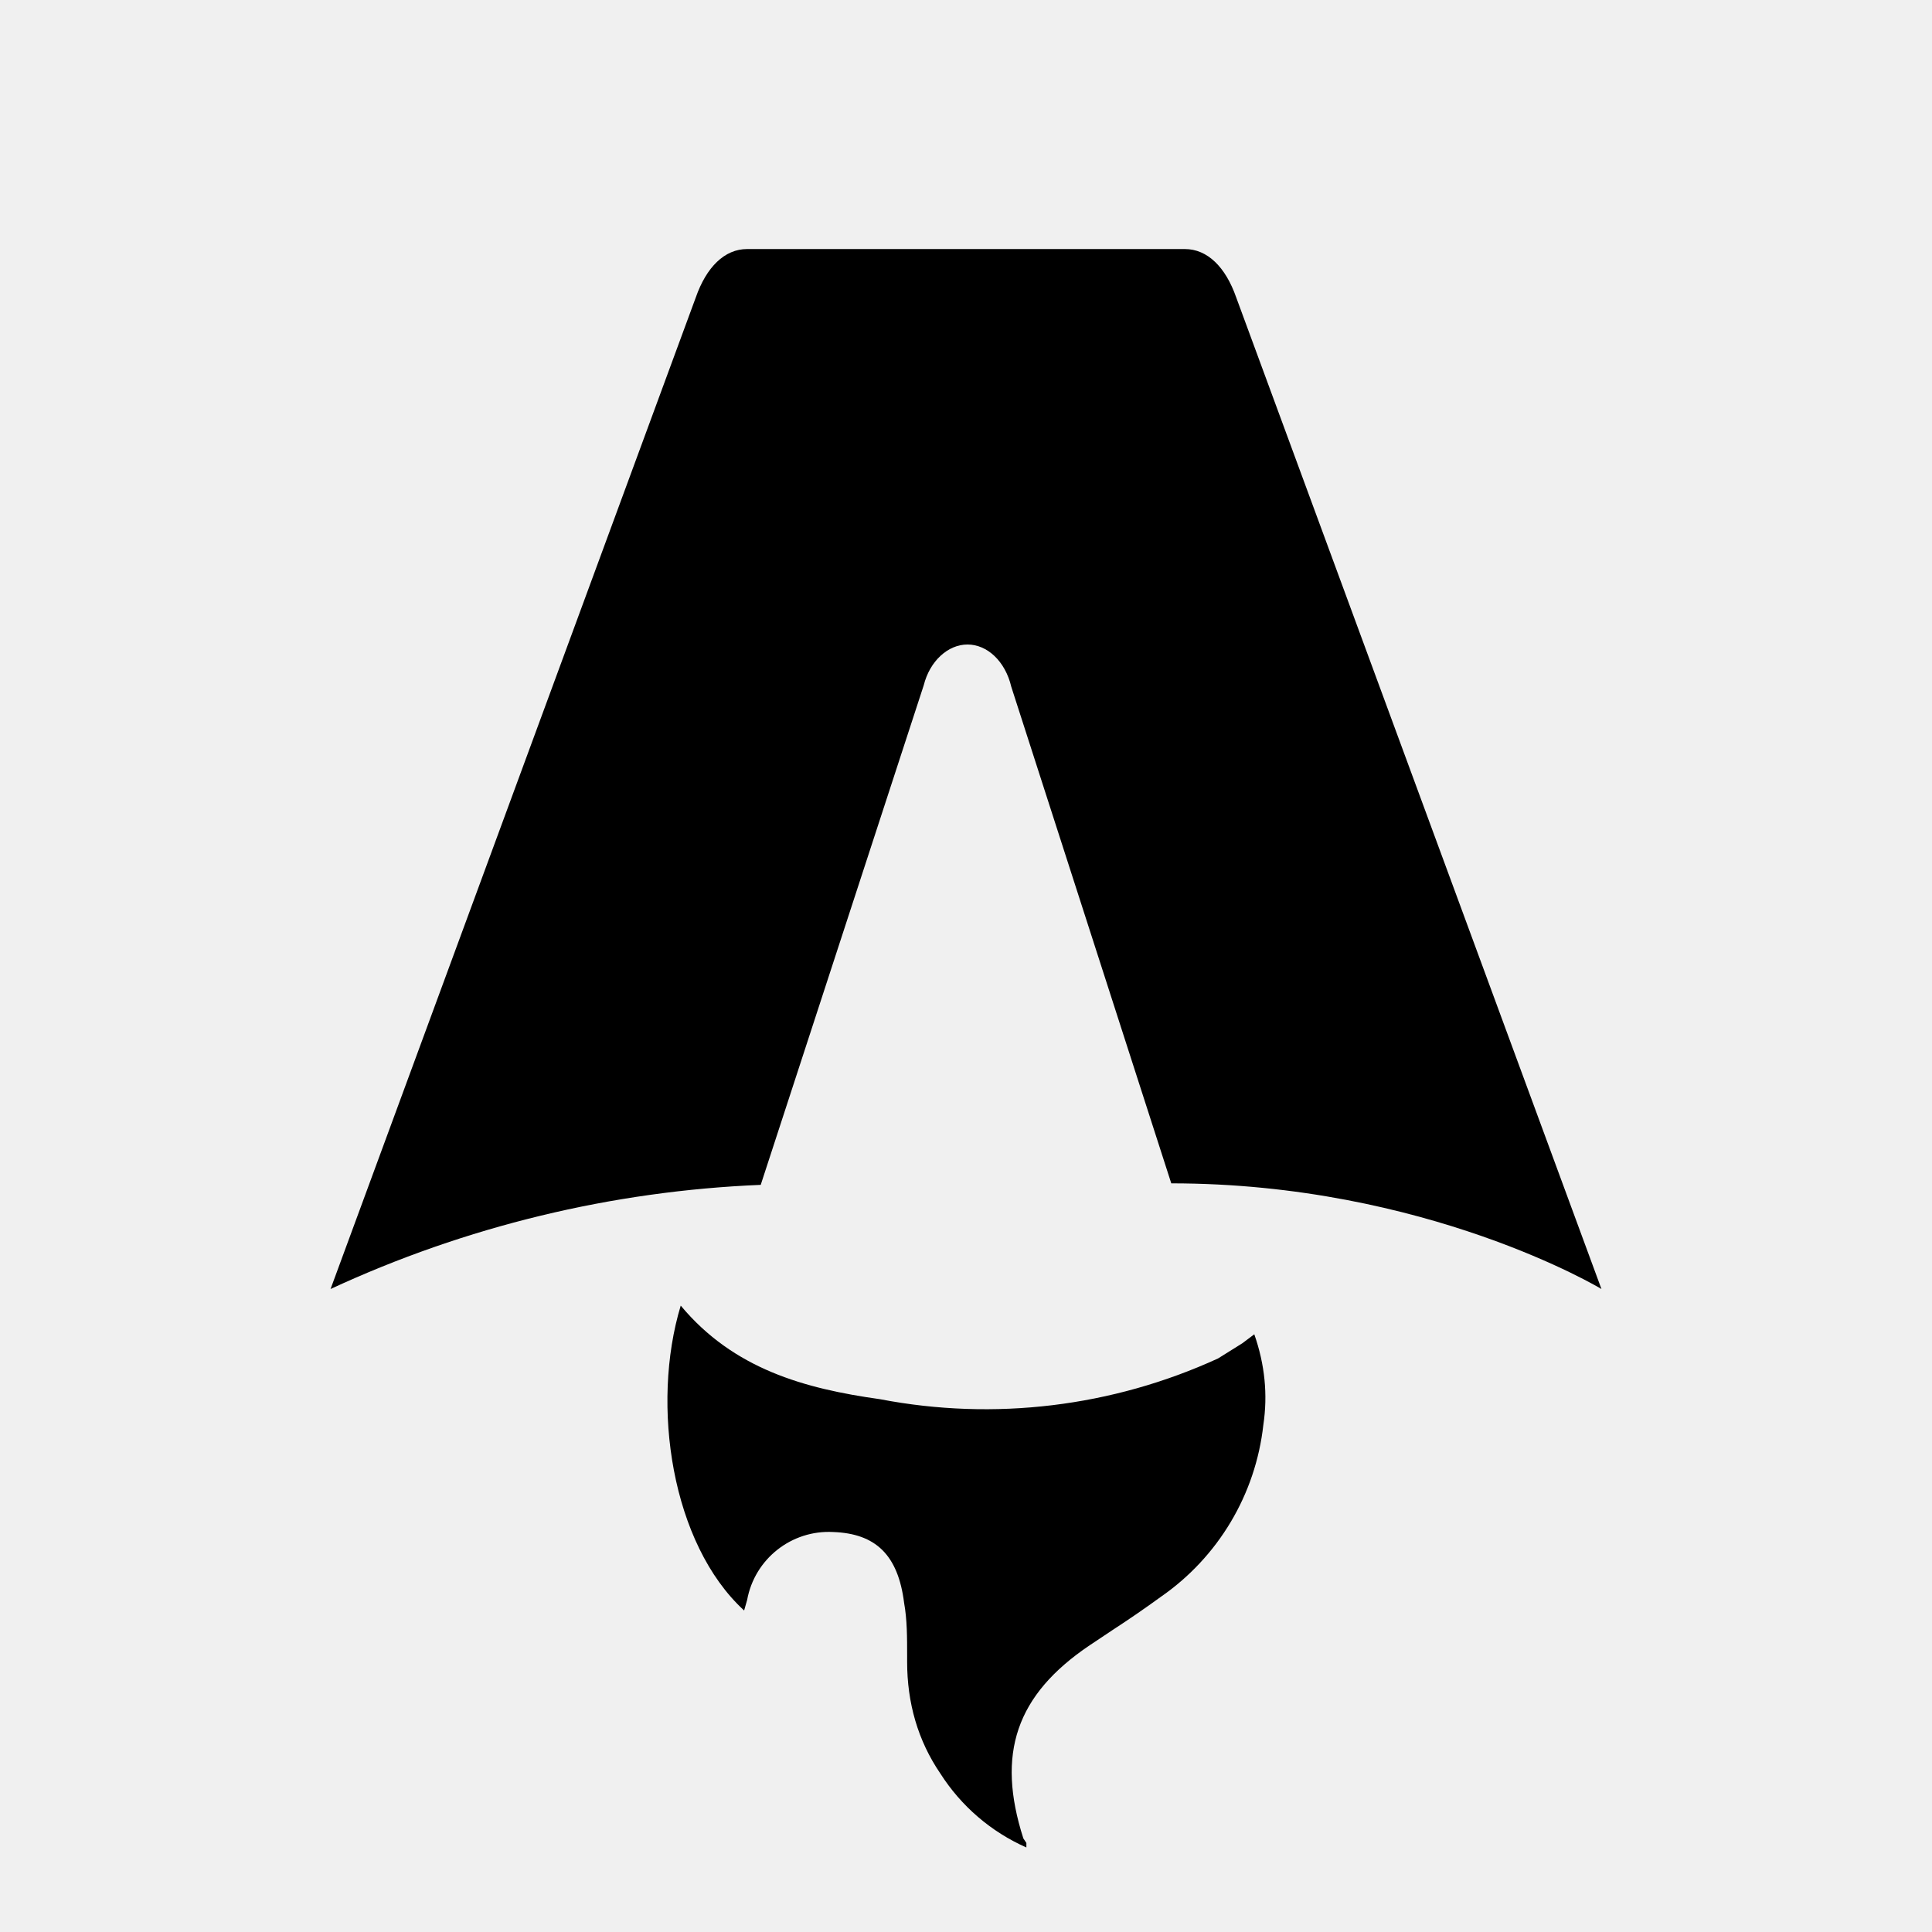
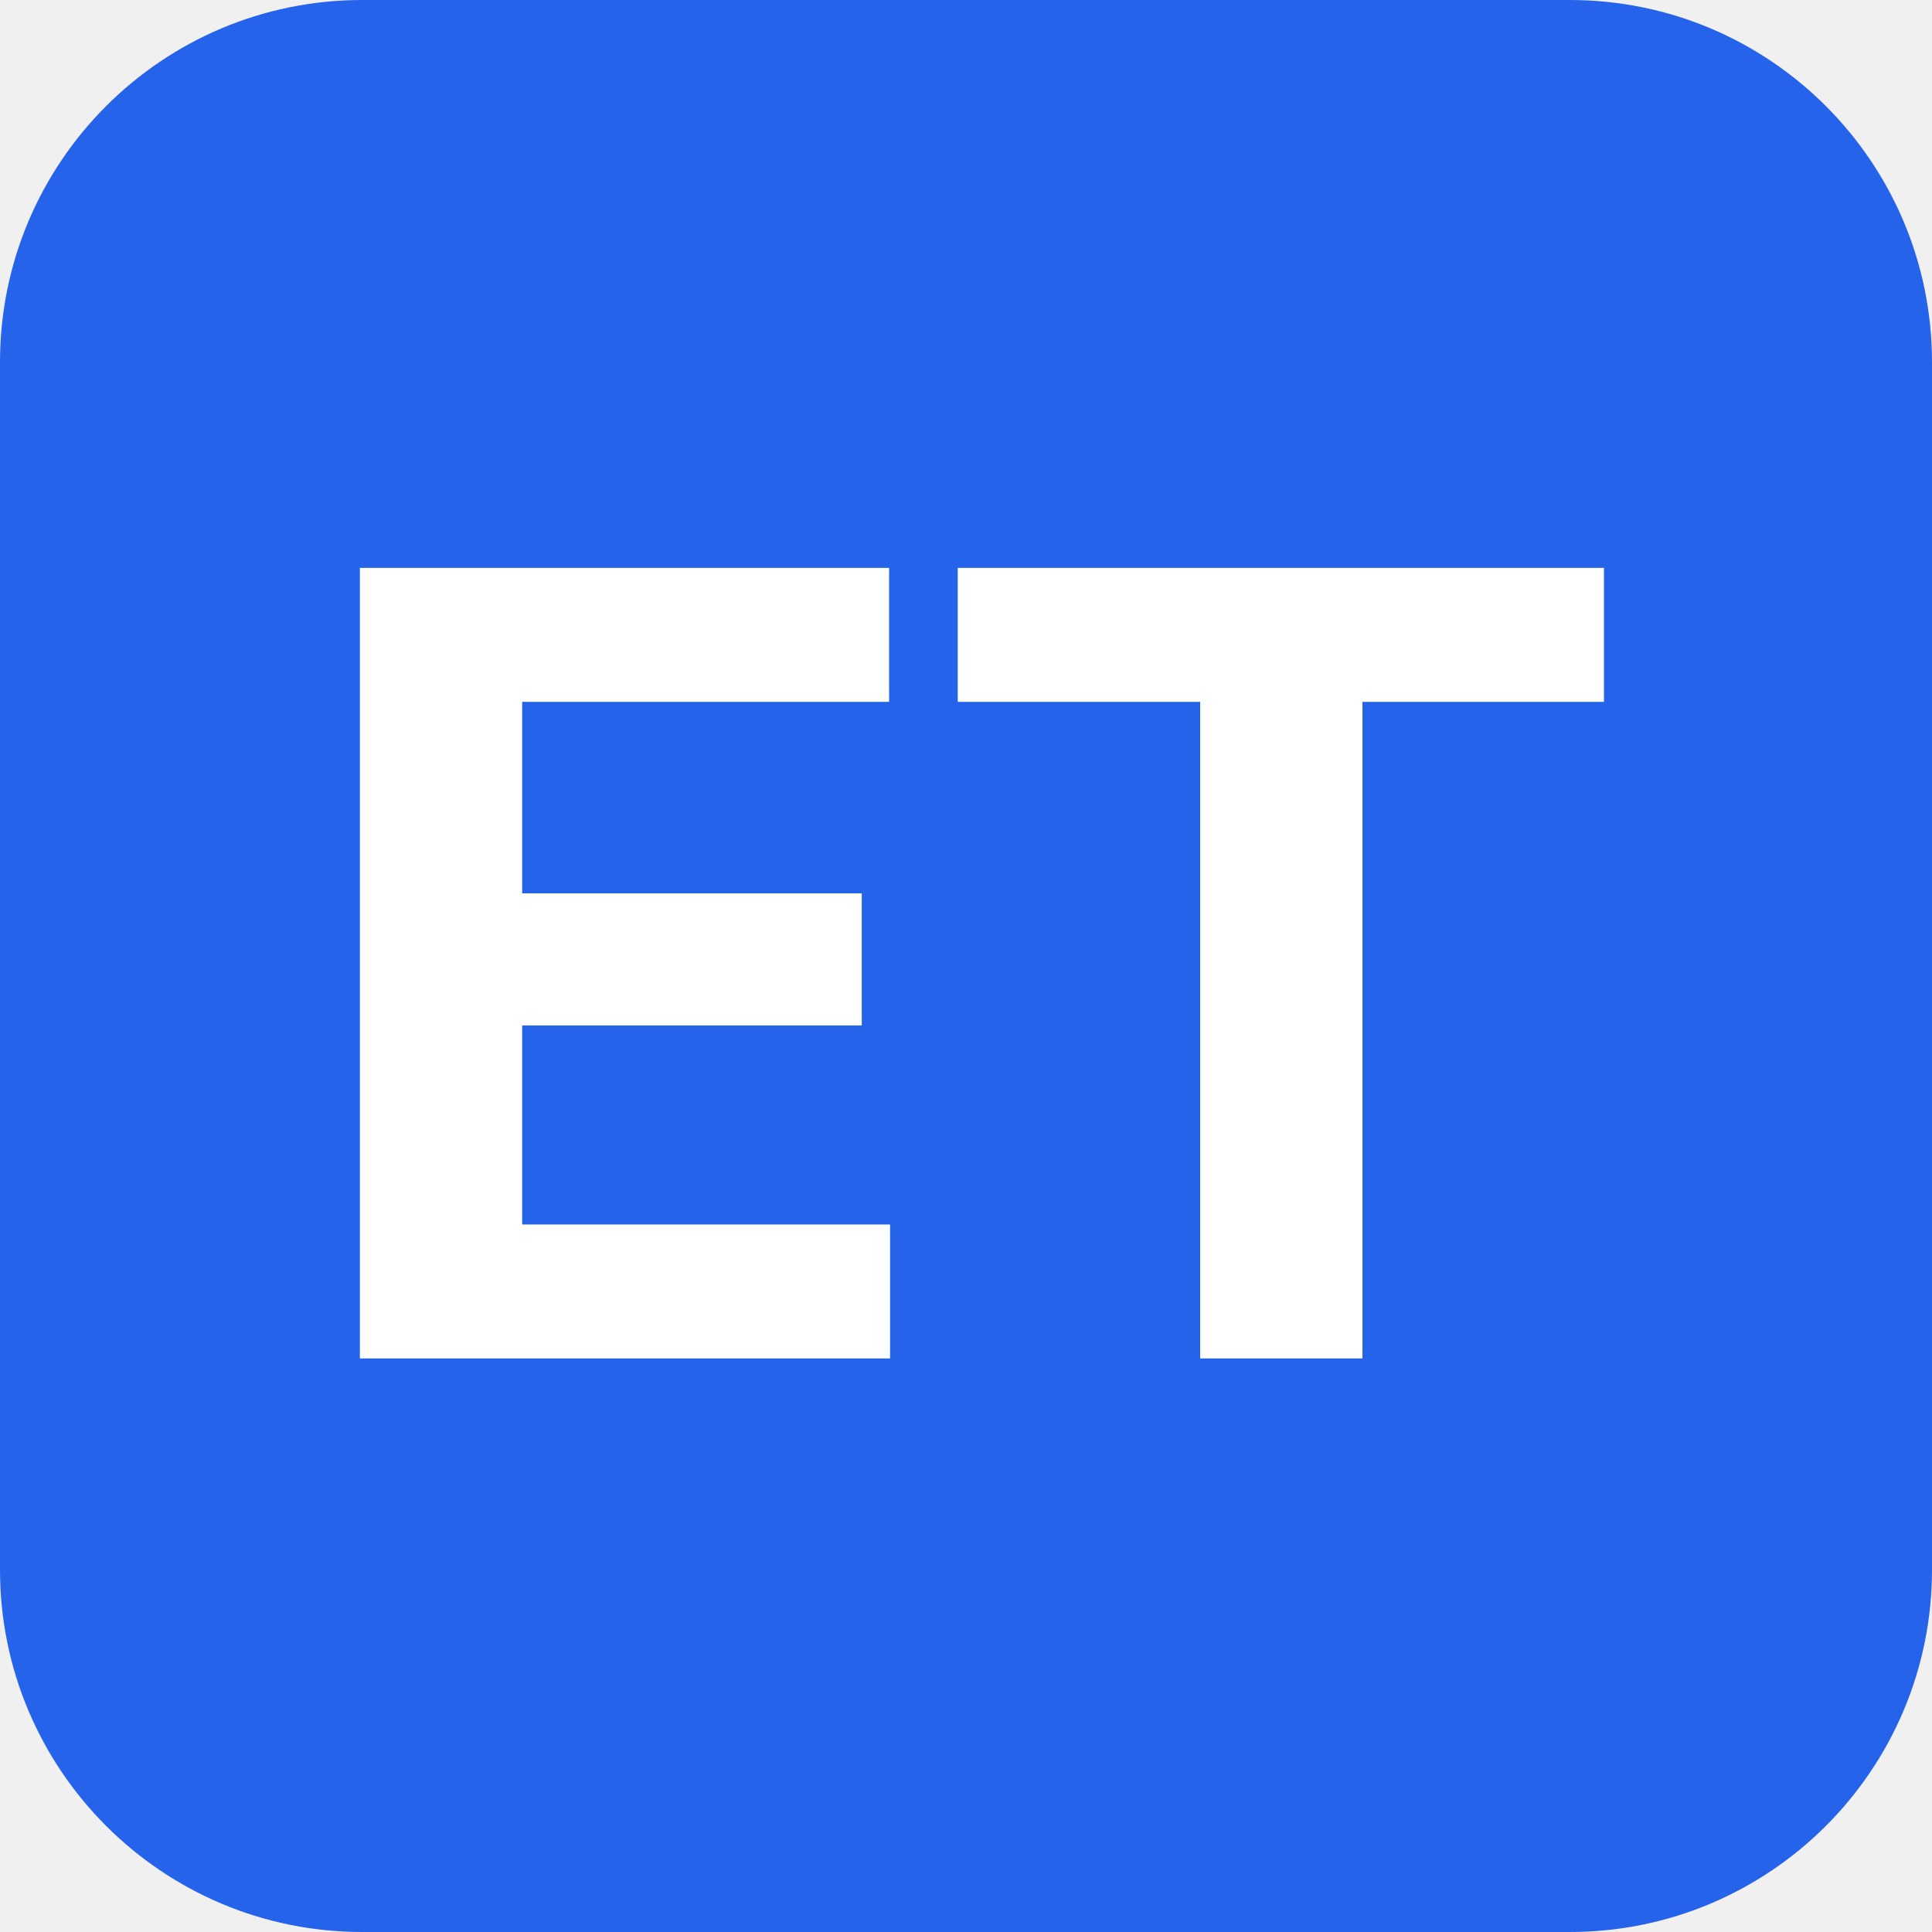
- <svg xmlns="http://www.w3.org/2000/svg" fill="none" viewBox="0 0 128 128">
-   <path d="M50.4 78.5a75.1 75.1 0 0 0-28.5 6.9l24.2-65.7c.7-2 1.9-3.2 3.4-3.2h29c1.5 0 2.7 1.2 3.4 3.2l24.2 65.7s-11.6-7-28.5-7L67 45.5c-.4-1.7-1.6-2.8-2.9-2.8-1.3 0-2.5 1.1-2.9 2.7L50.4 78.5Zm-1.1 28.2Zm-4.2-20.2c-2 6.6-.6 15.8 4.2 20.2a17.5 17.5 0 0 1 .2-.7 5.5 5.5 0 0 1 5.7-4.5c2.8.1 4.3 1.5 4.7 4.7.2 1.1.2 2.3.2 3.5v.4c0 2.7.7 5.2 2.2 7.4a13 13 0 0 0 5.7 4.9v-.3l-.2-.3c-1.8-5.6-.5-9.5 4.4-12.8l1.5-1a73 73 0 0 0 3.2-2.2 16 16 0 0 0 6.8-11.4c.3-2 .1-4-.6-6l-.8.6-1.6 1a37 37 0 0 1-22.4 2.7c-5-.7-9.7-2-13.2-6.2Z" />
-   <style>
-         path { fill: #000; }
-         @media (prefers-color-scheme: dark) {
-             path { fill: #FFF; }
-         }
-     </style>
+ <svg xmlns="http://www.w3.org/2000/svg" viewBox="0 0 32 32" width="32" height="32">
+   <rect width="32" height="32" rx="6" fill="#2563eb" />
+   <text x="16" y="22.5" font-family="system-ui, -apple-system, 'Segoe UI', sans-serif" font-size="18" font-weight="700" fill="#fff" text-anchor="middle" letter-spacing="-0.5">ET</text>
</svg>
